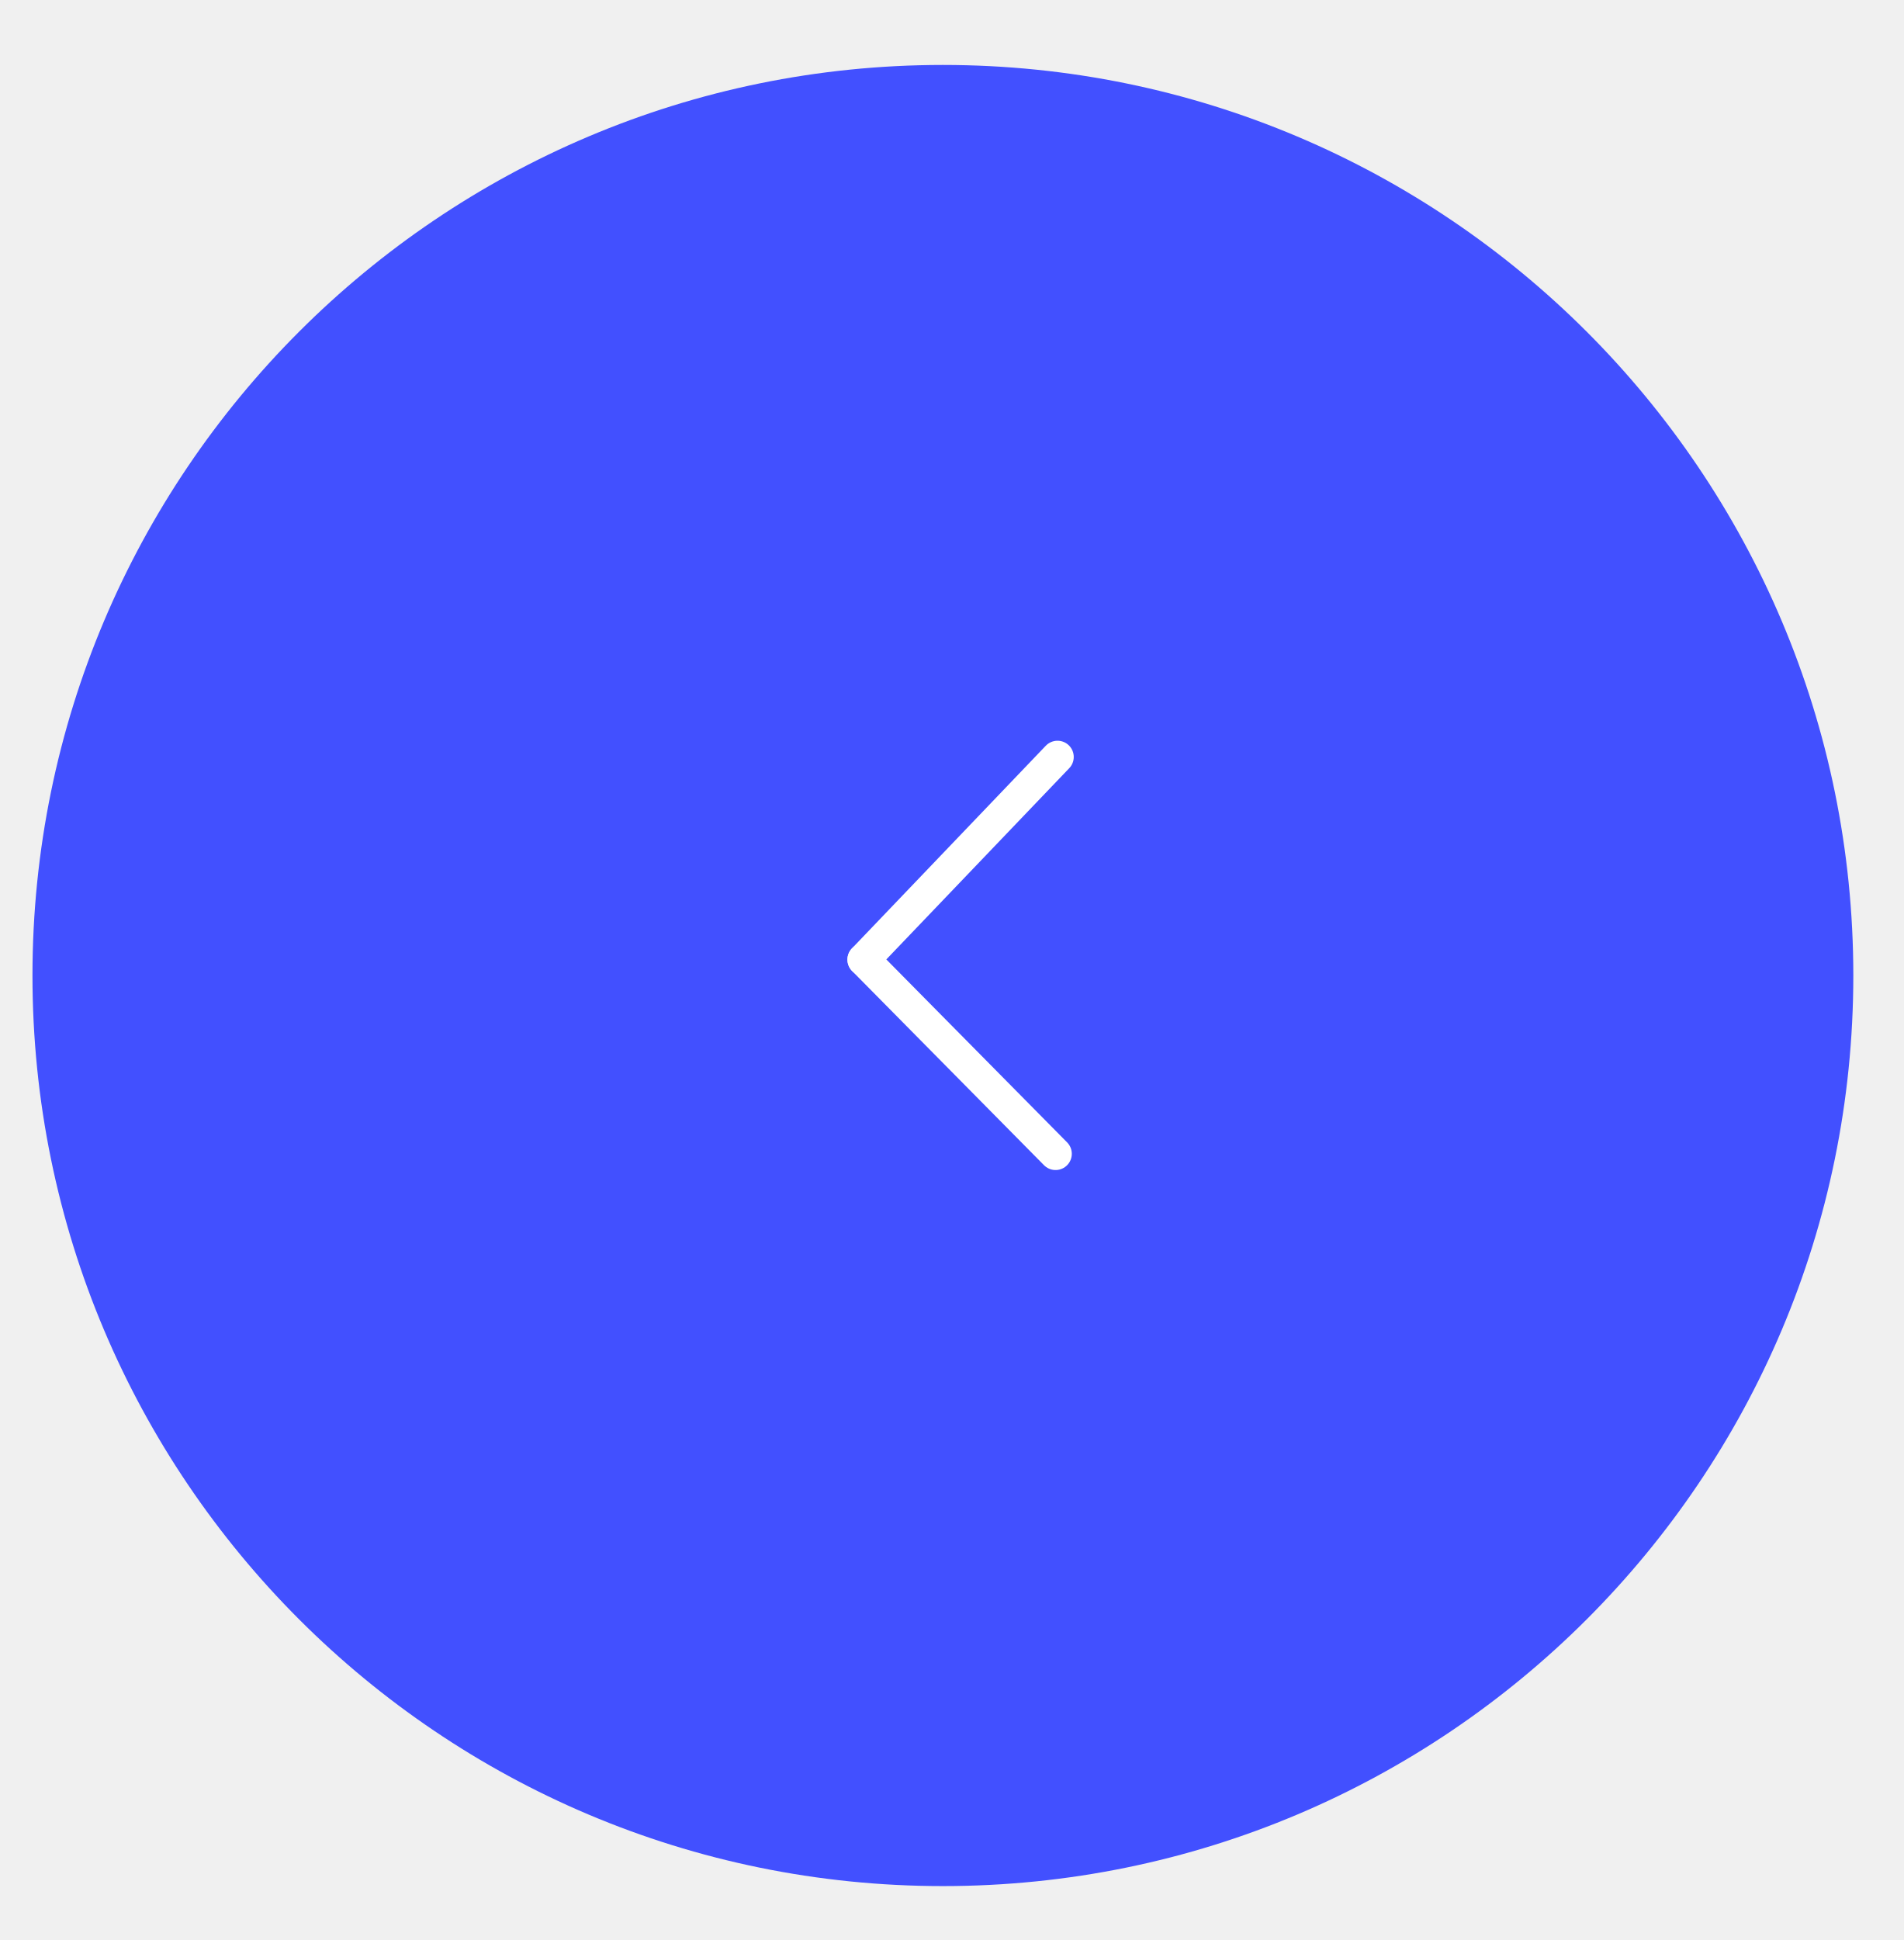
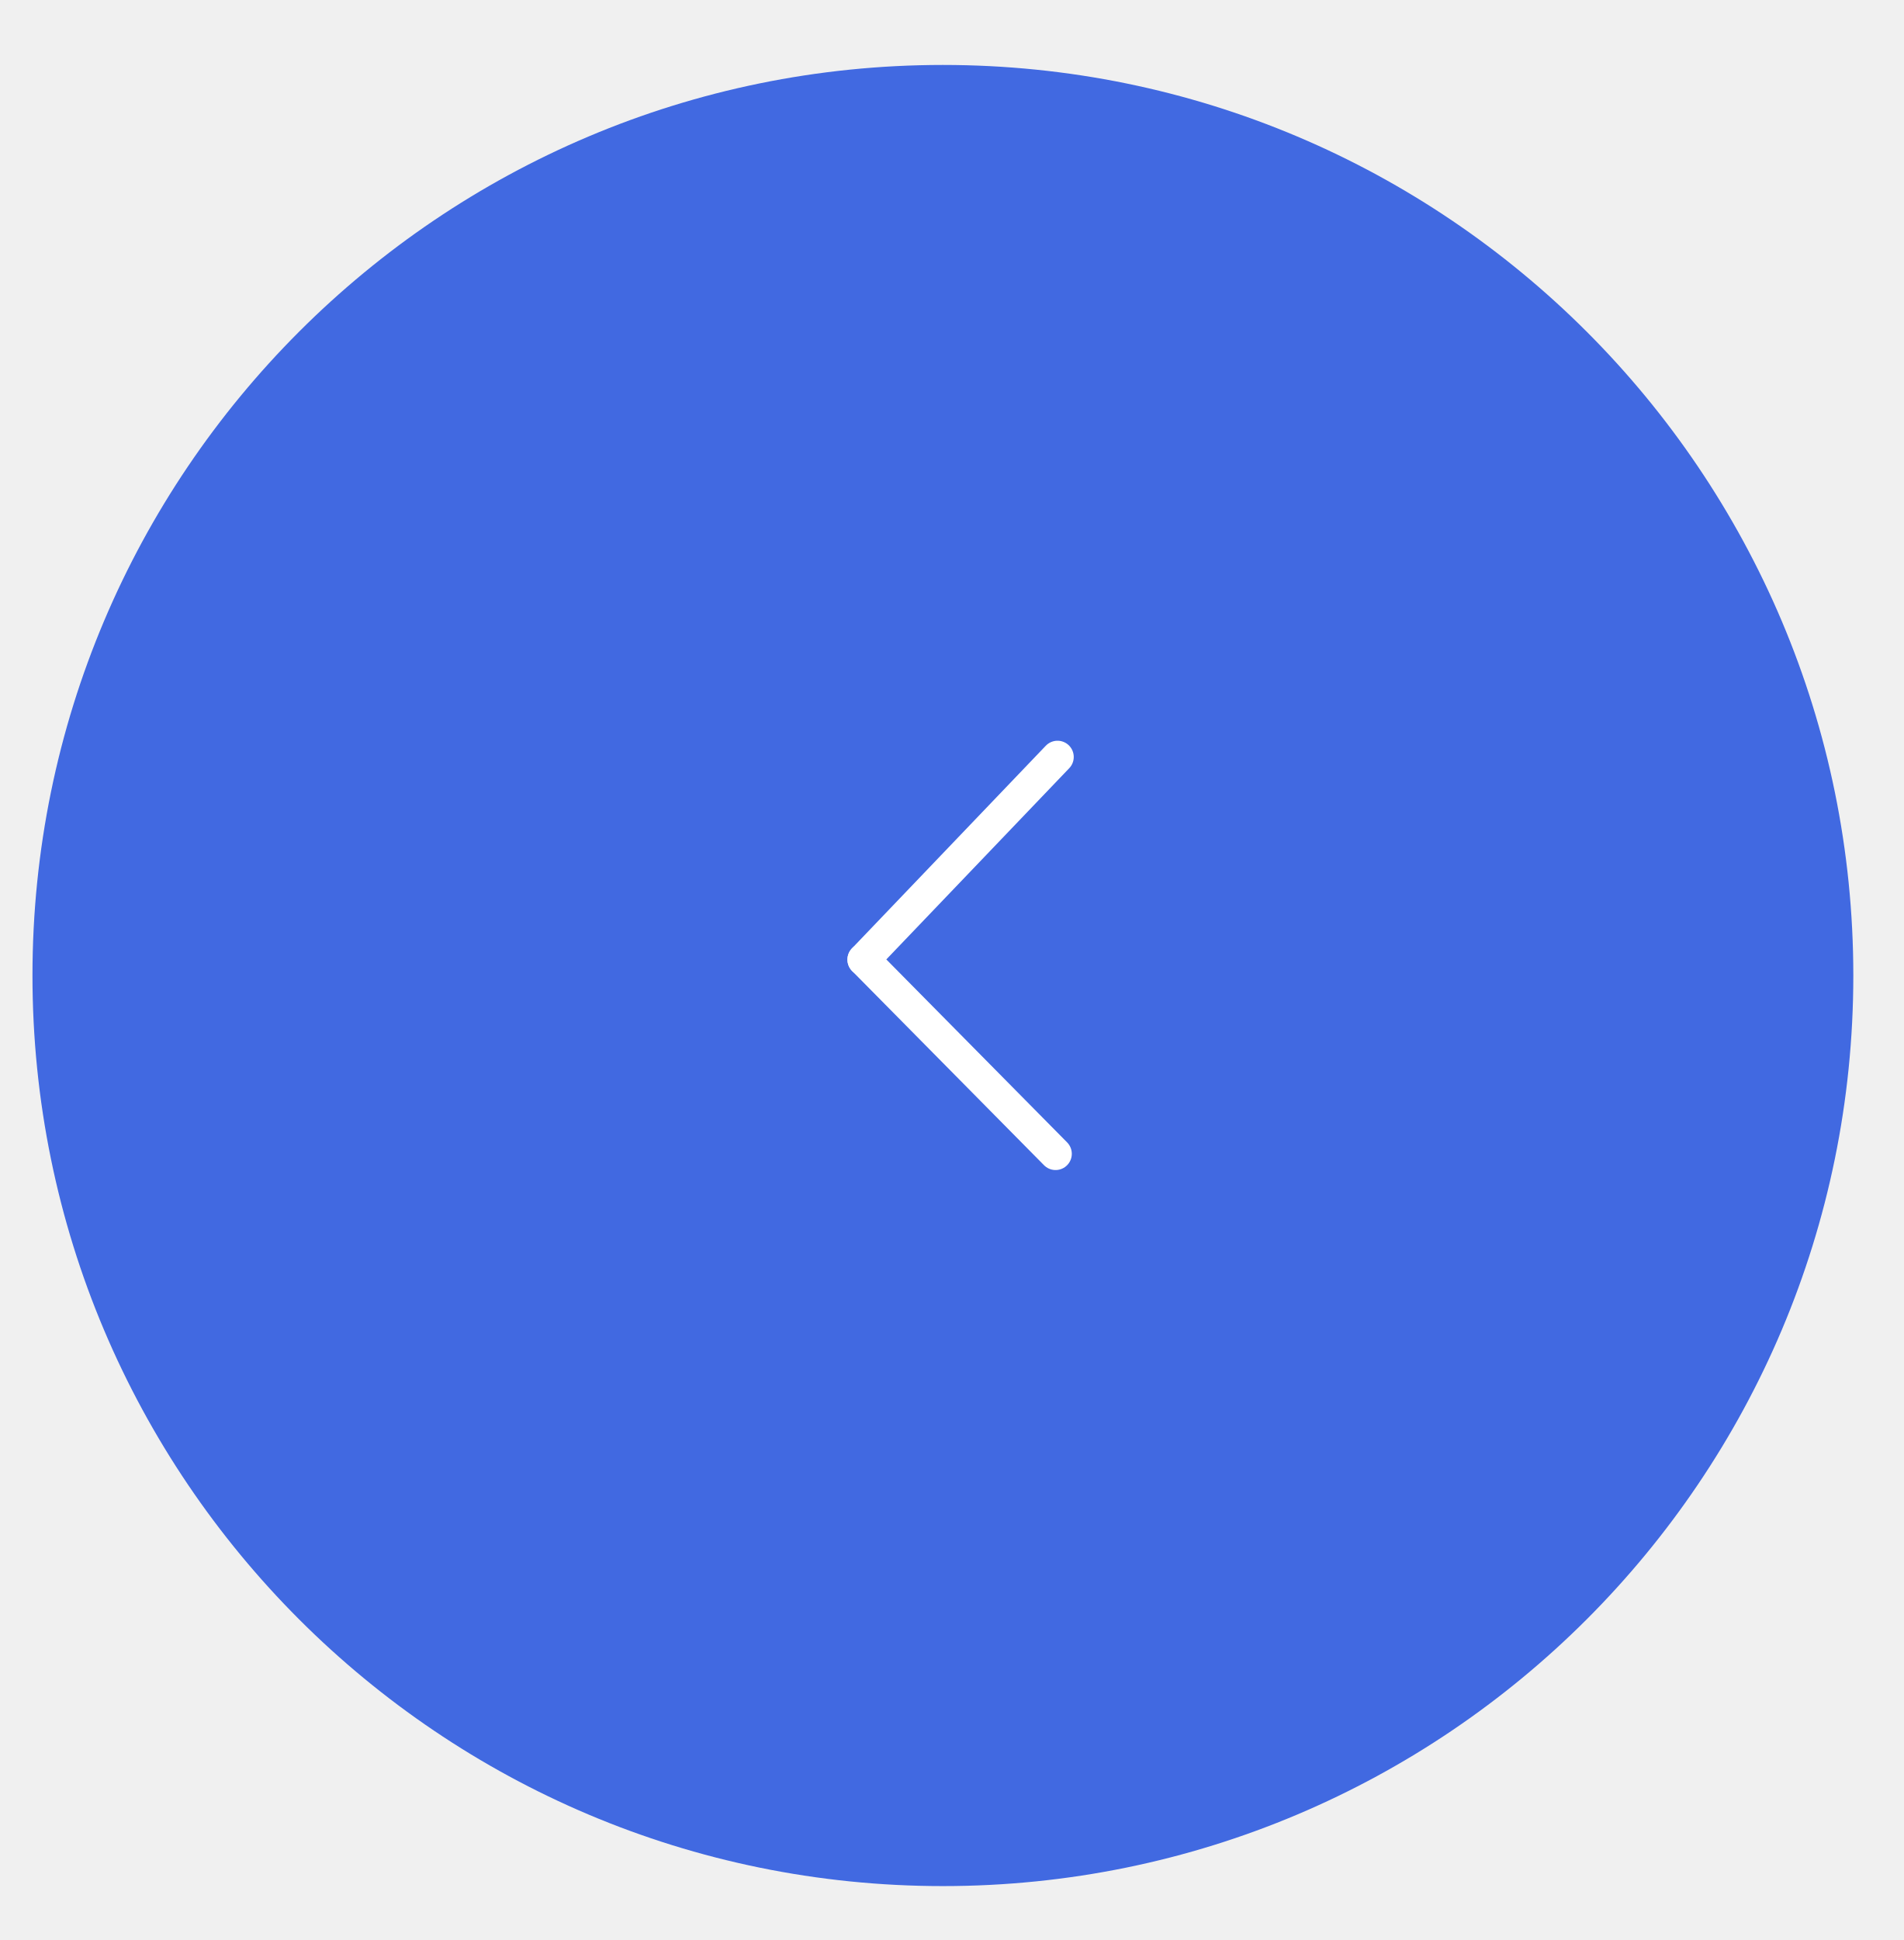
<svg xmlns="http://www.w3.org/2000/svg" version="1.1" id="Layer_1" x="0px" y="0px" viewBox="0 0 58.63 59.74" style="enable-background:new 0 0 58.63 59.74;" xml:space="preserve">
  <style type="text/css">
-         .st0{fill:#4250FF;}
+         .st0{fill:#4169e1;}
        .st1{fill:none;stroke:#FFFFFF;stroke-linecap:round;stroke-miterlimit:10;}
    </style>
  <circle class="st0" cx="29.04" cy="30.04" r="28.04" />
  <line class="st1" x1="32.57" y1="23.31" x2="26.6" y2="29.55" />
  <line class="st1" x1="32.51" y1="35.53" x2="26.6" y2="29.55" />
</svg>
